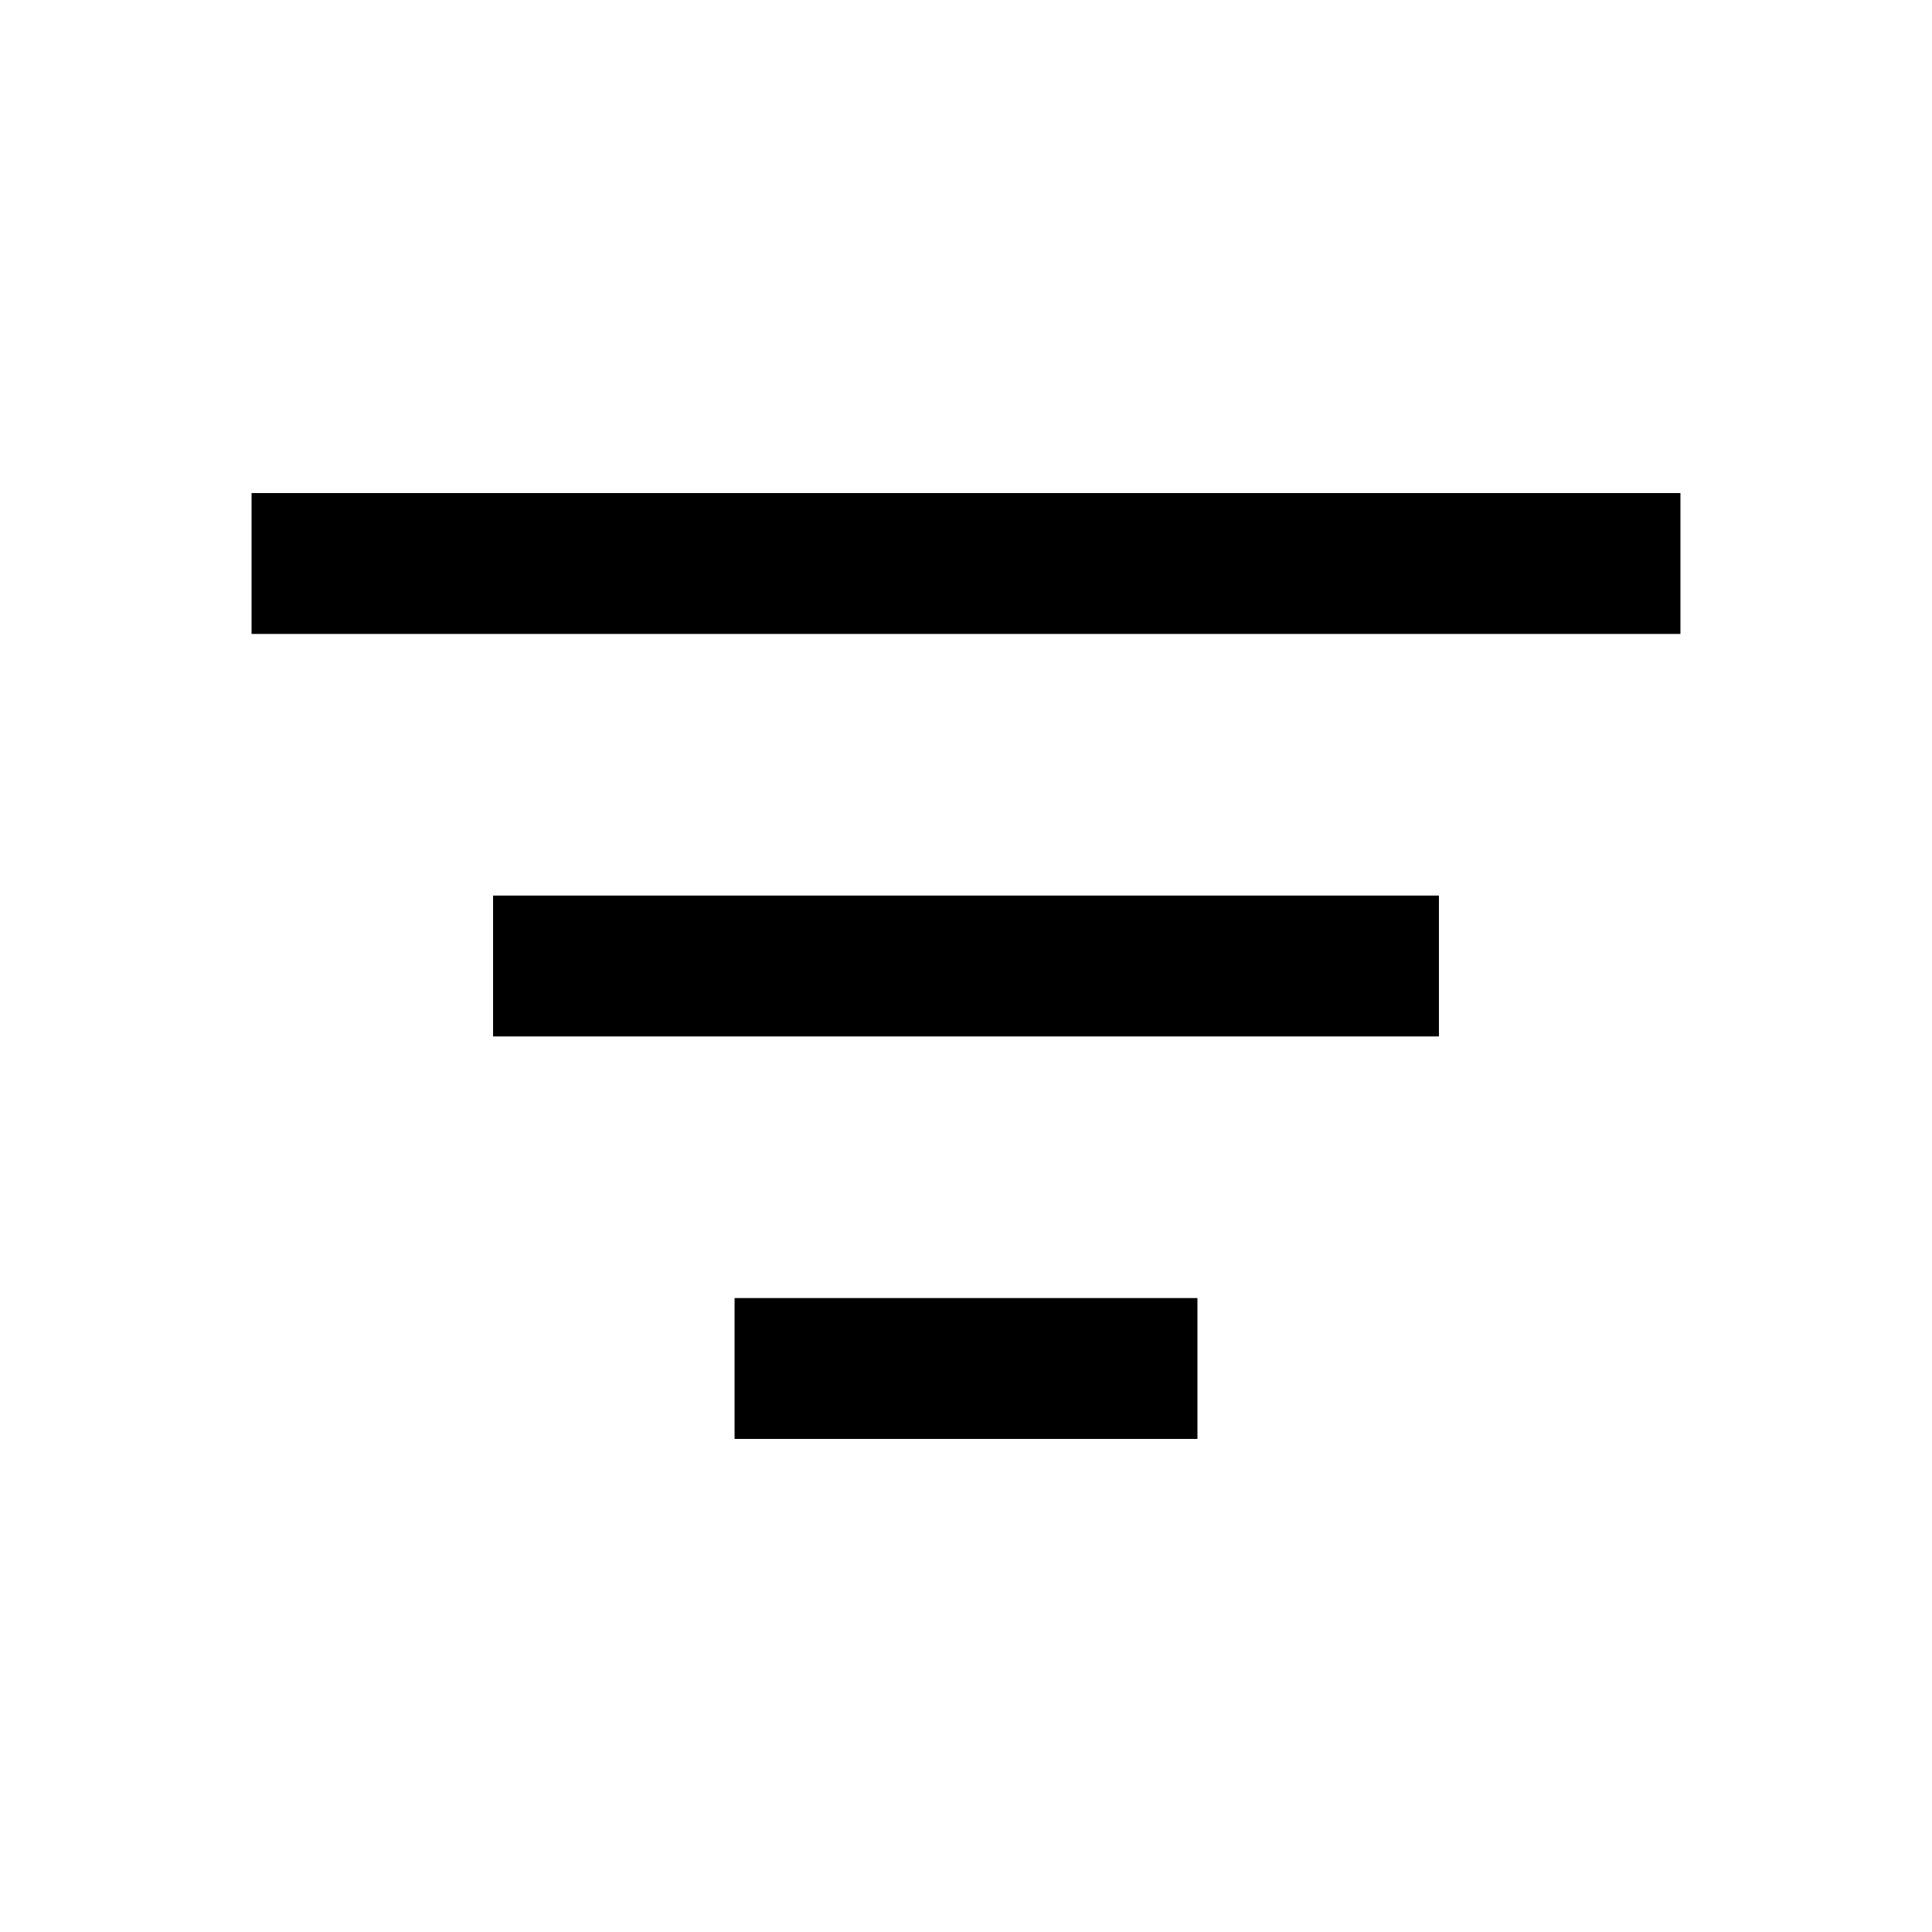
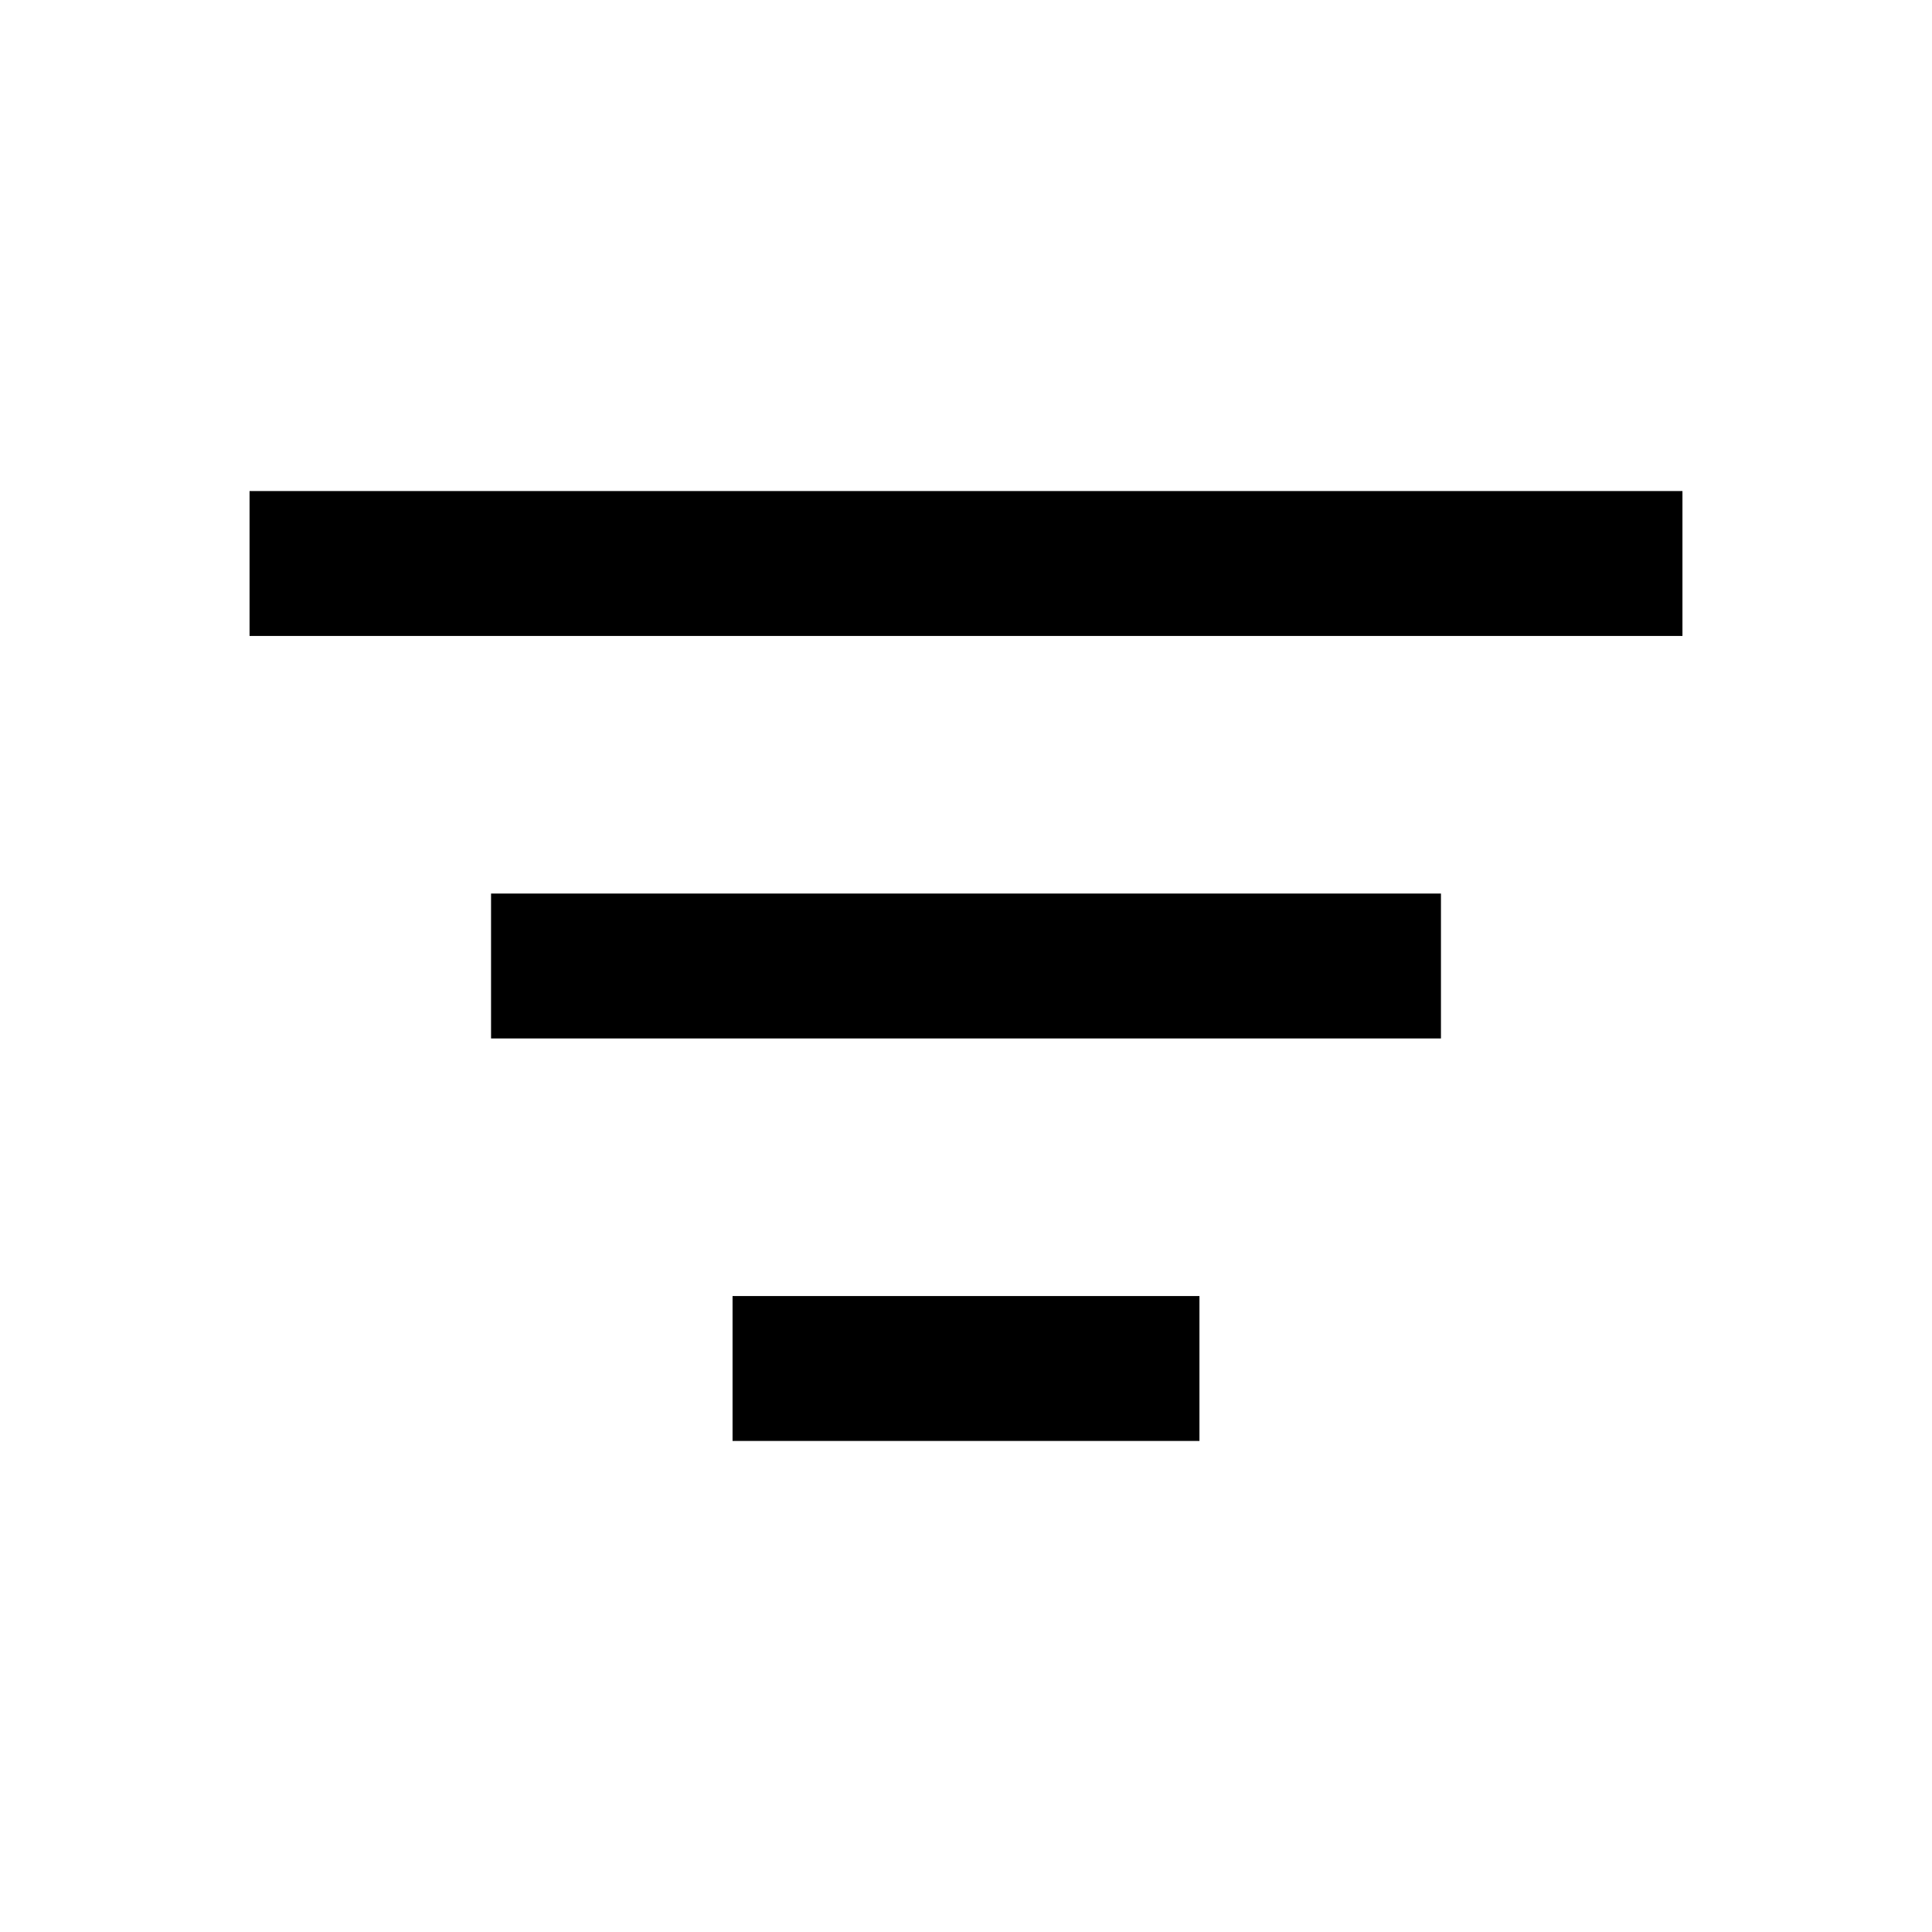
- <svg xmlns="http://www.w3.org/2000/svg" width="24" height="24" viewBox="0 0 24 24" fill="none" stroke="currentColor" stroke-width="1.75" stroke-linecap="square" stroke-linejoin="miter">
-   <path d="M4 7H20M7 12H17M10 17H14" />
+ <svg xmlns="http://www.w3.org/2000/svg" width="24" height="24" viewBox="0 0 24 24" fill="currentColor">
+   <path d="M14.9,17.9h-5.8v-1.8h5.8V17.9ZM17.9,12.9H6.1v-1.8h11.8V12.9ZM20.9,7.9H3.1v-1.8h17.8V7.9Z" />
</svg>
